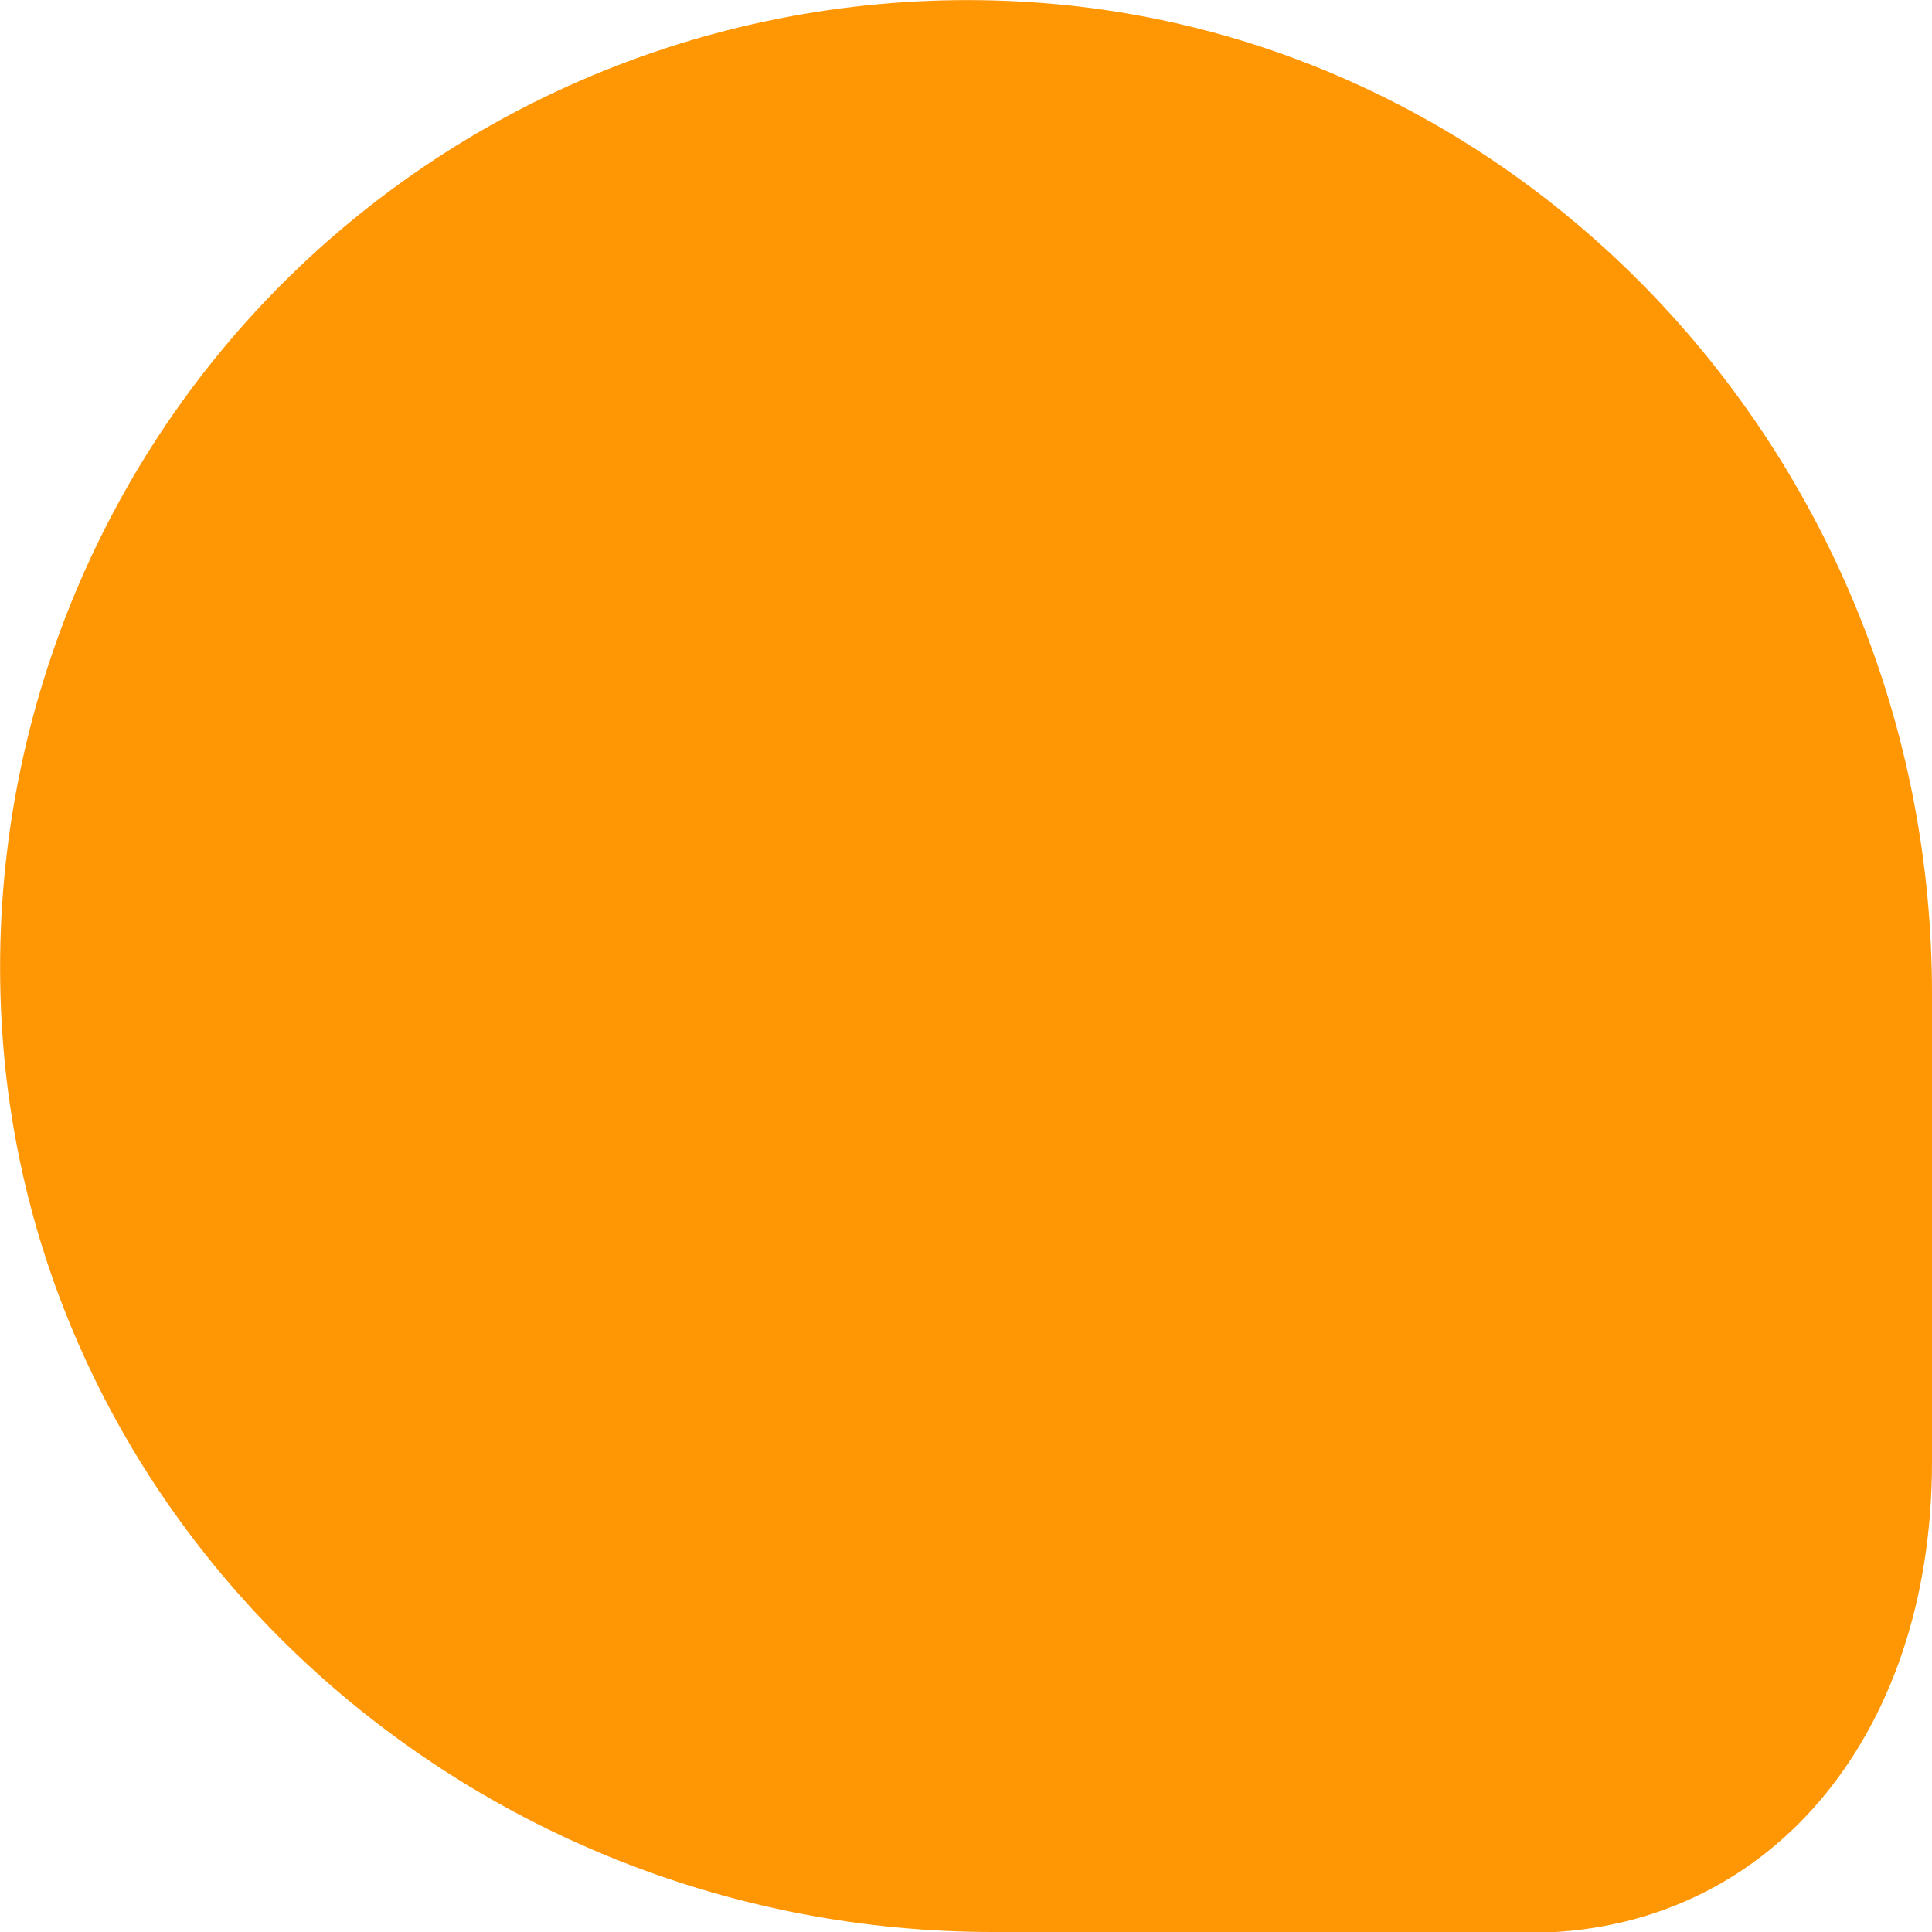
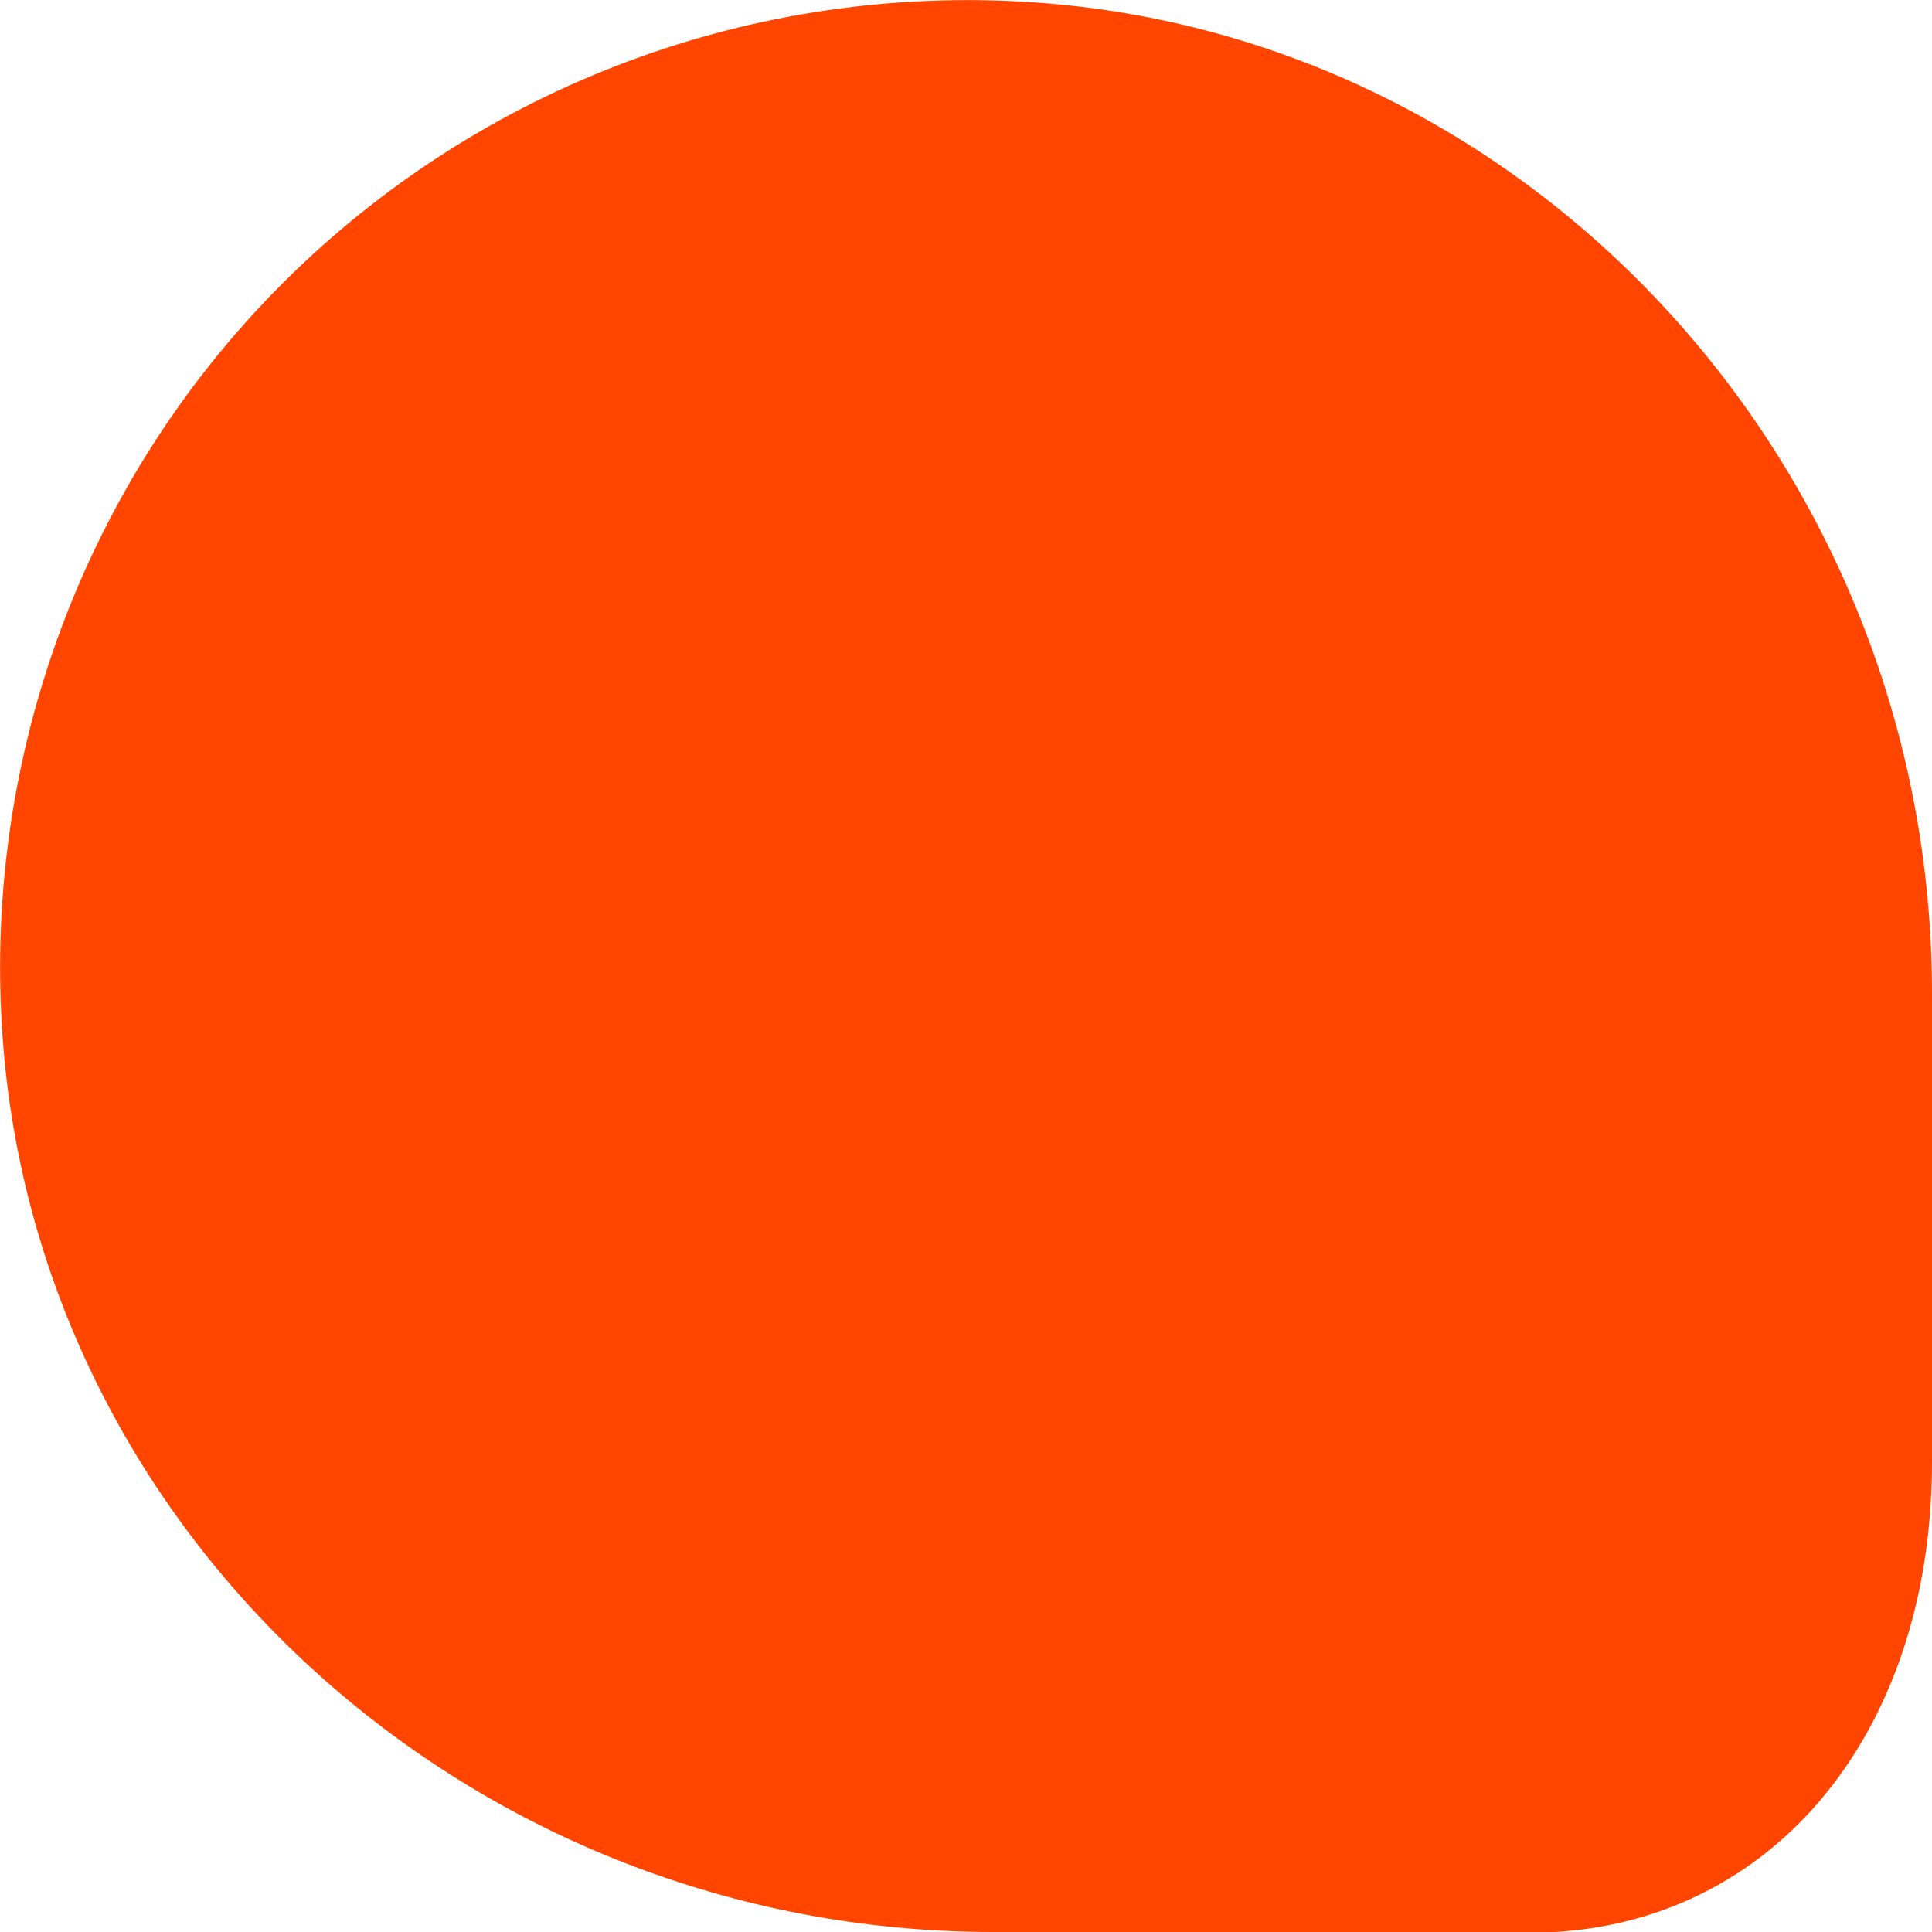
<svg xmlns="http://www.w3.org/2000/svg" id="Layer_1" data-name="Layer 1" viewBox="0 0 24 24" width="512" height="512">
-   <path d="M19,24h-6.66C5.87,24,.46,19.1,.03,12.85-.21,9.38,1.06,5.97,3.51,3.52,5.97,1.06,9.38-.21,12.85,.03c6.25,.43,11.15,5.84,11.15,12.31v5.82c0,3.44-2.06,5.85-5,5.85Z" fill="#ff9604" />
+   <path d="M19,24h-6.66C5.87,24,.46,19.1,.03,12.85-.21,9.38,1.06,5.97,3.51,3.52,5.97,1.06,9.38-.21,12.85,.03c6.25,.43,11.15,5.84,11.15,12.31v5.82c0,3.44-2.06,5.85-5,5.85Z" fill="orangered" />
</svg>
